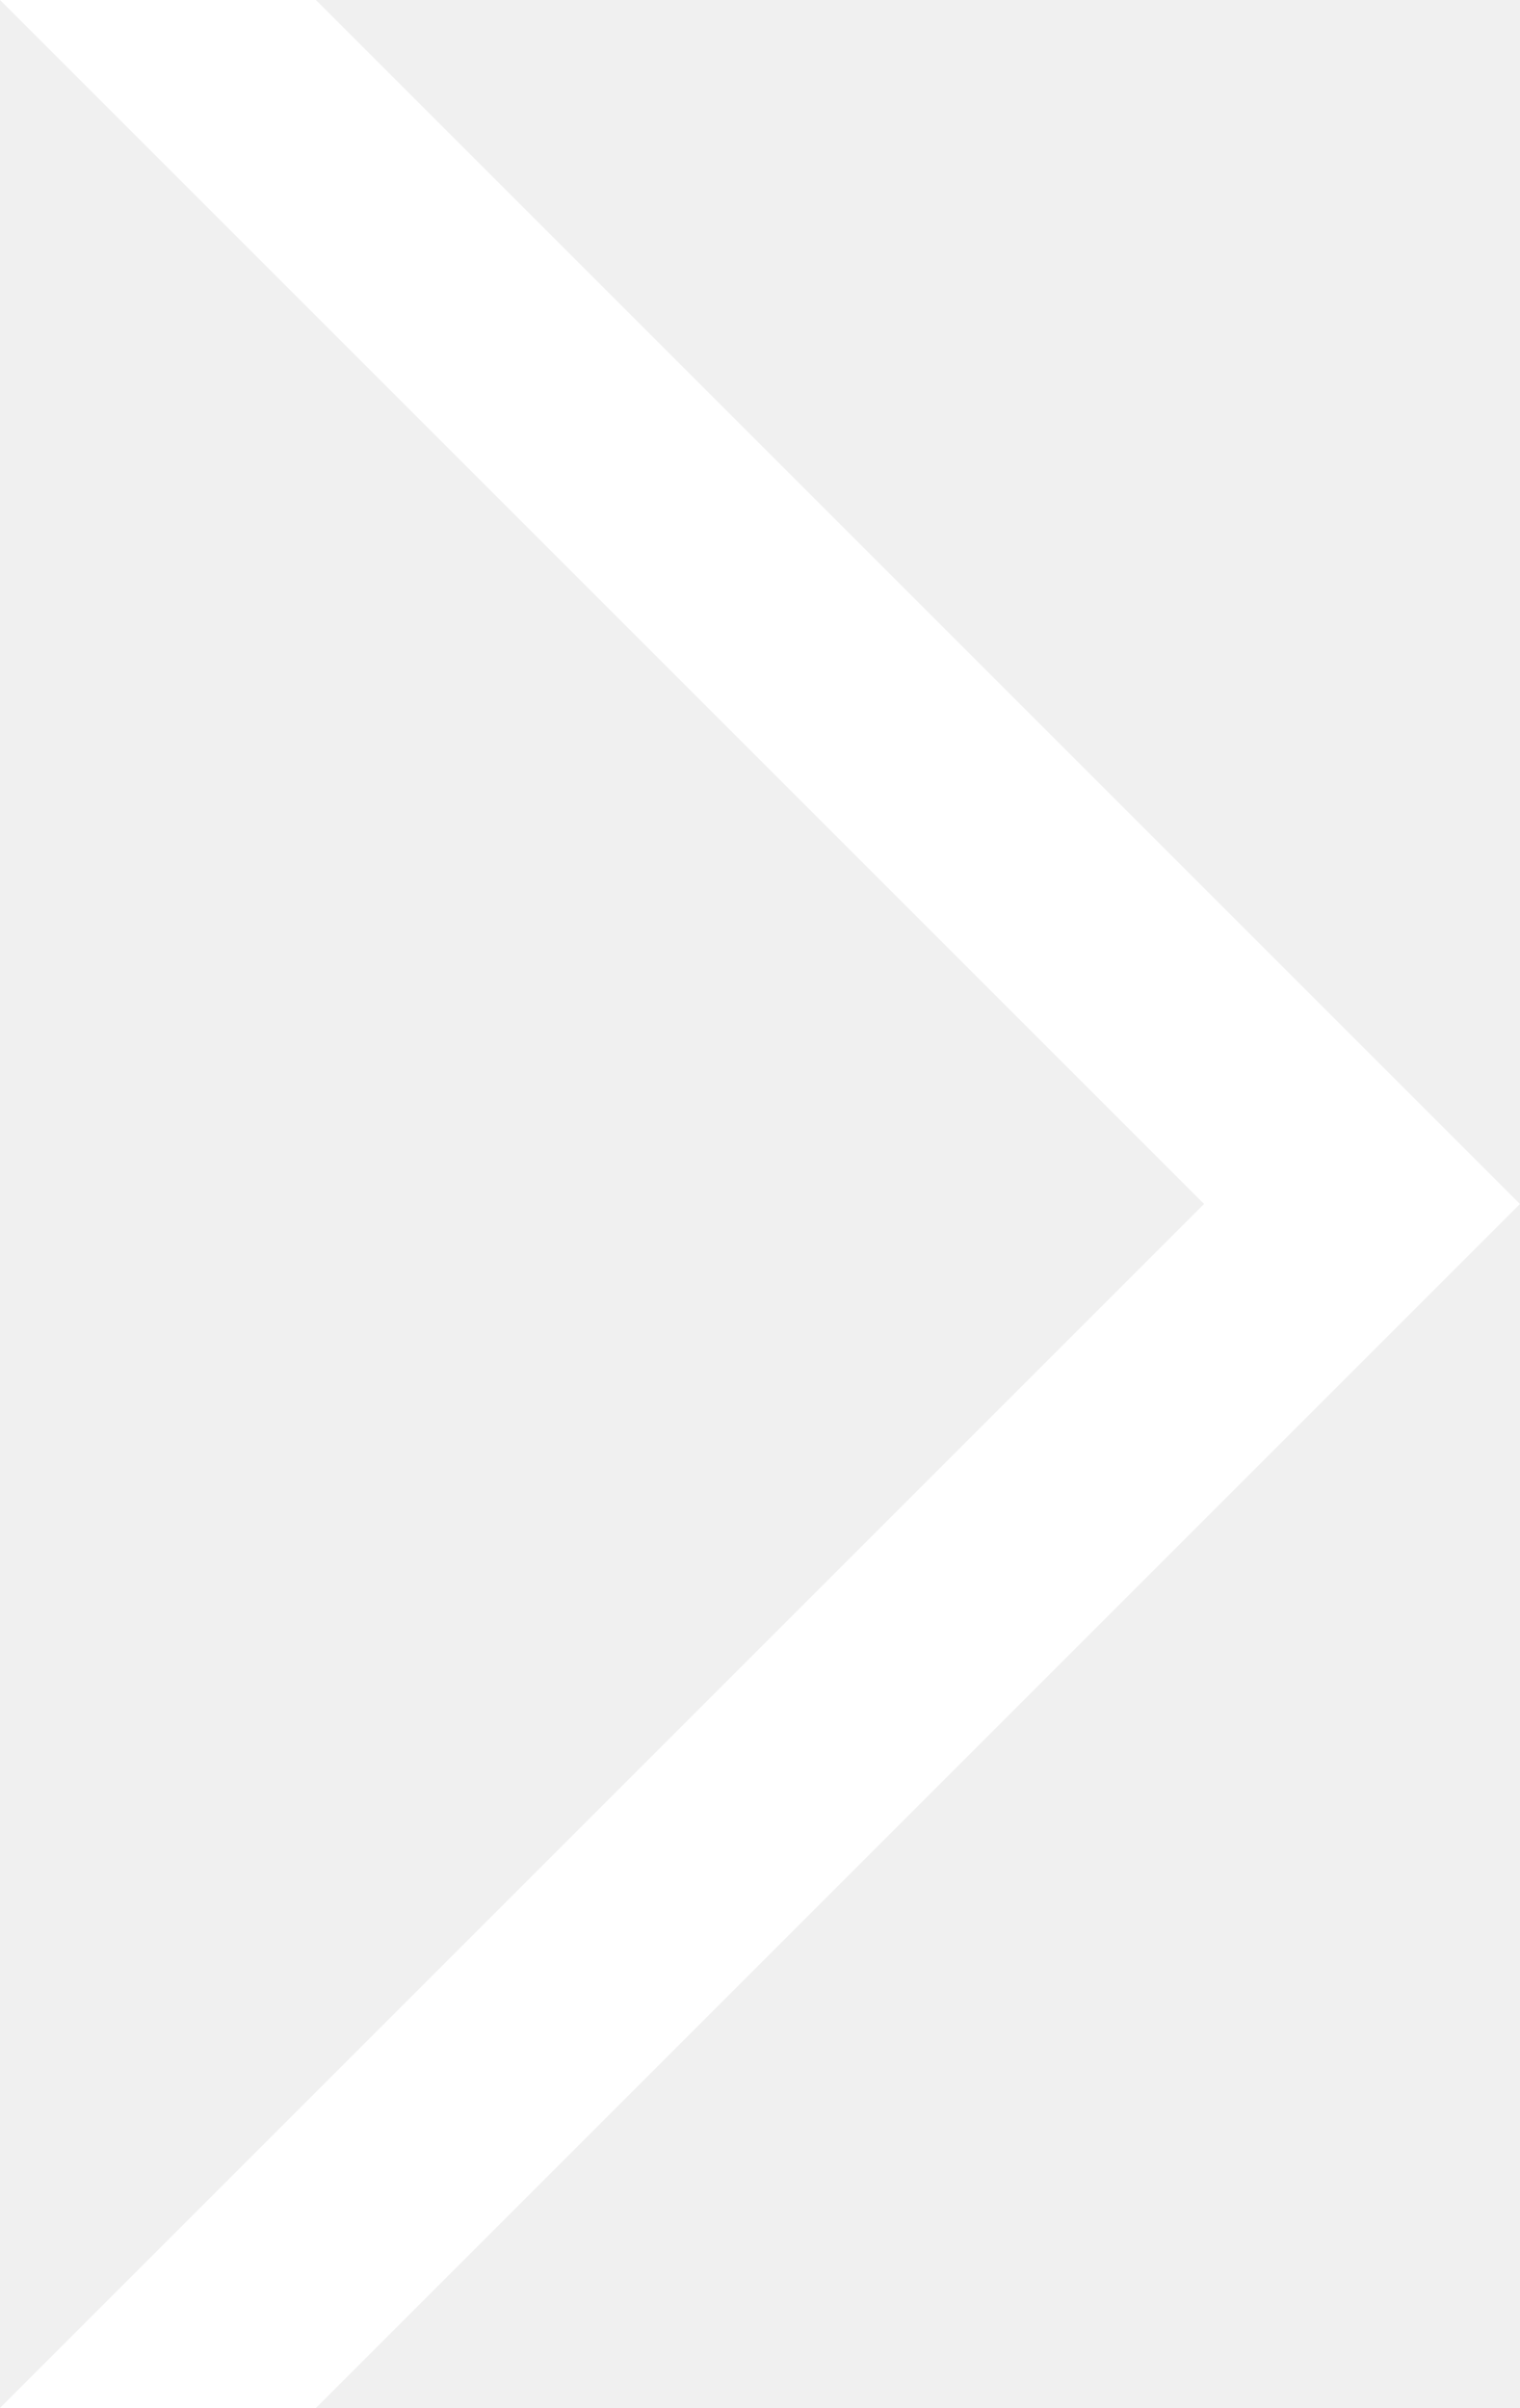
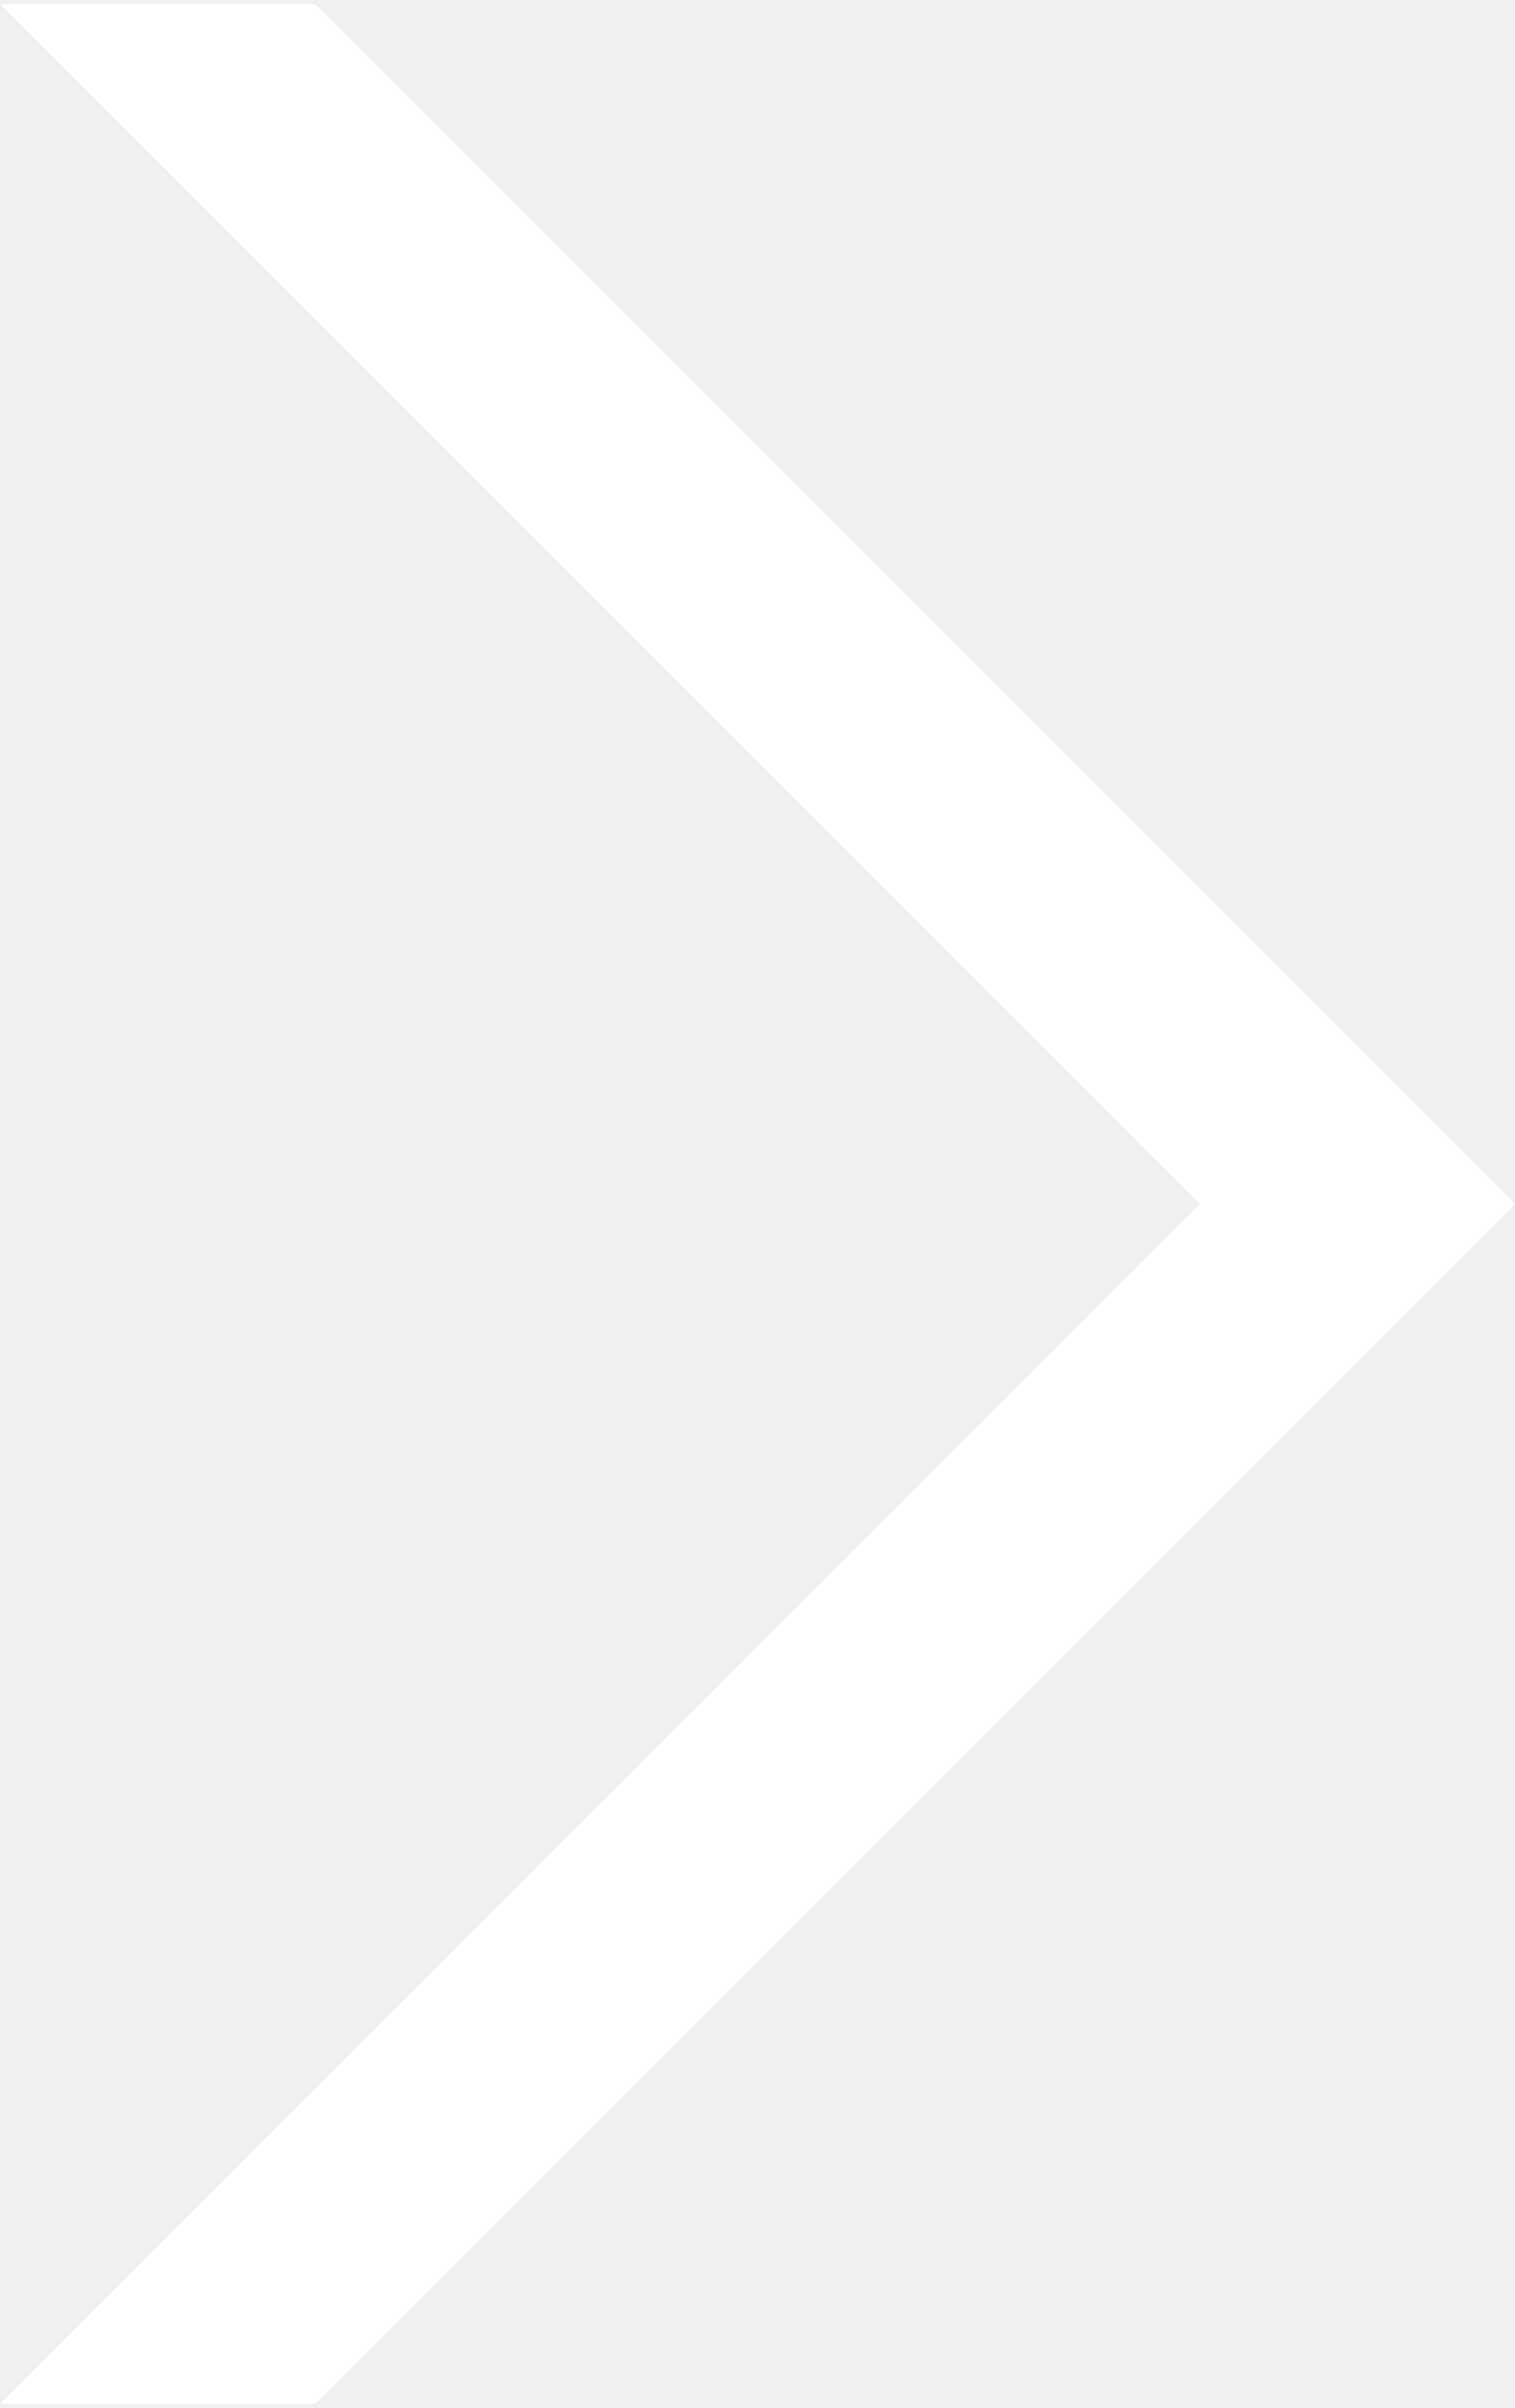
- <svg xmlns="http://www.w3.org/2000/svg" viewBox="0 0 38.83 61.52">
+ <svg xmlns="http://www.w3.org/2000/svg" viewBox="0 0 38.83 61.52" width="39px" height="62px">
  <defs>
-     <style>.cls-1{fill:#fff;}</style>
+     <style>
+       .cls-1{fill:#fff;}
+     </style>
  </defs>
  <g id="Layer_2" data-name="Layer 2">
    <g id="Layer_1-2" data-name="Layer 1">
      <polygon class="cls-1" points="0 0 30.76 30.76 0 61.52 8.07 61.52 38.83 30.76 8.07 0 0 0" />
    </g>
  </g>
</svg>
